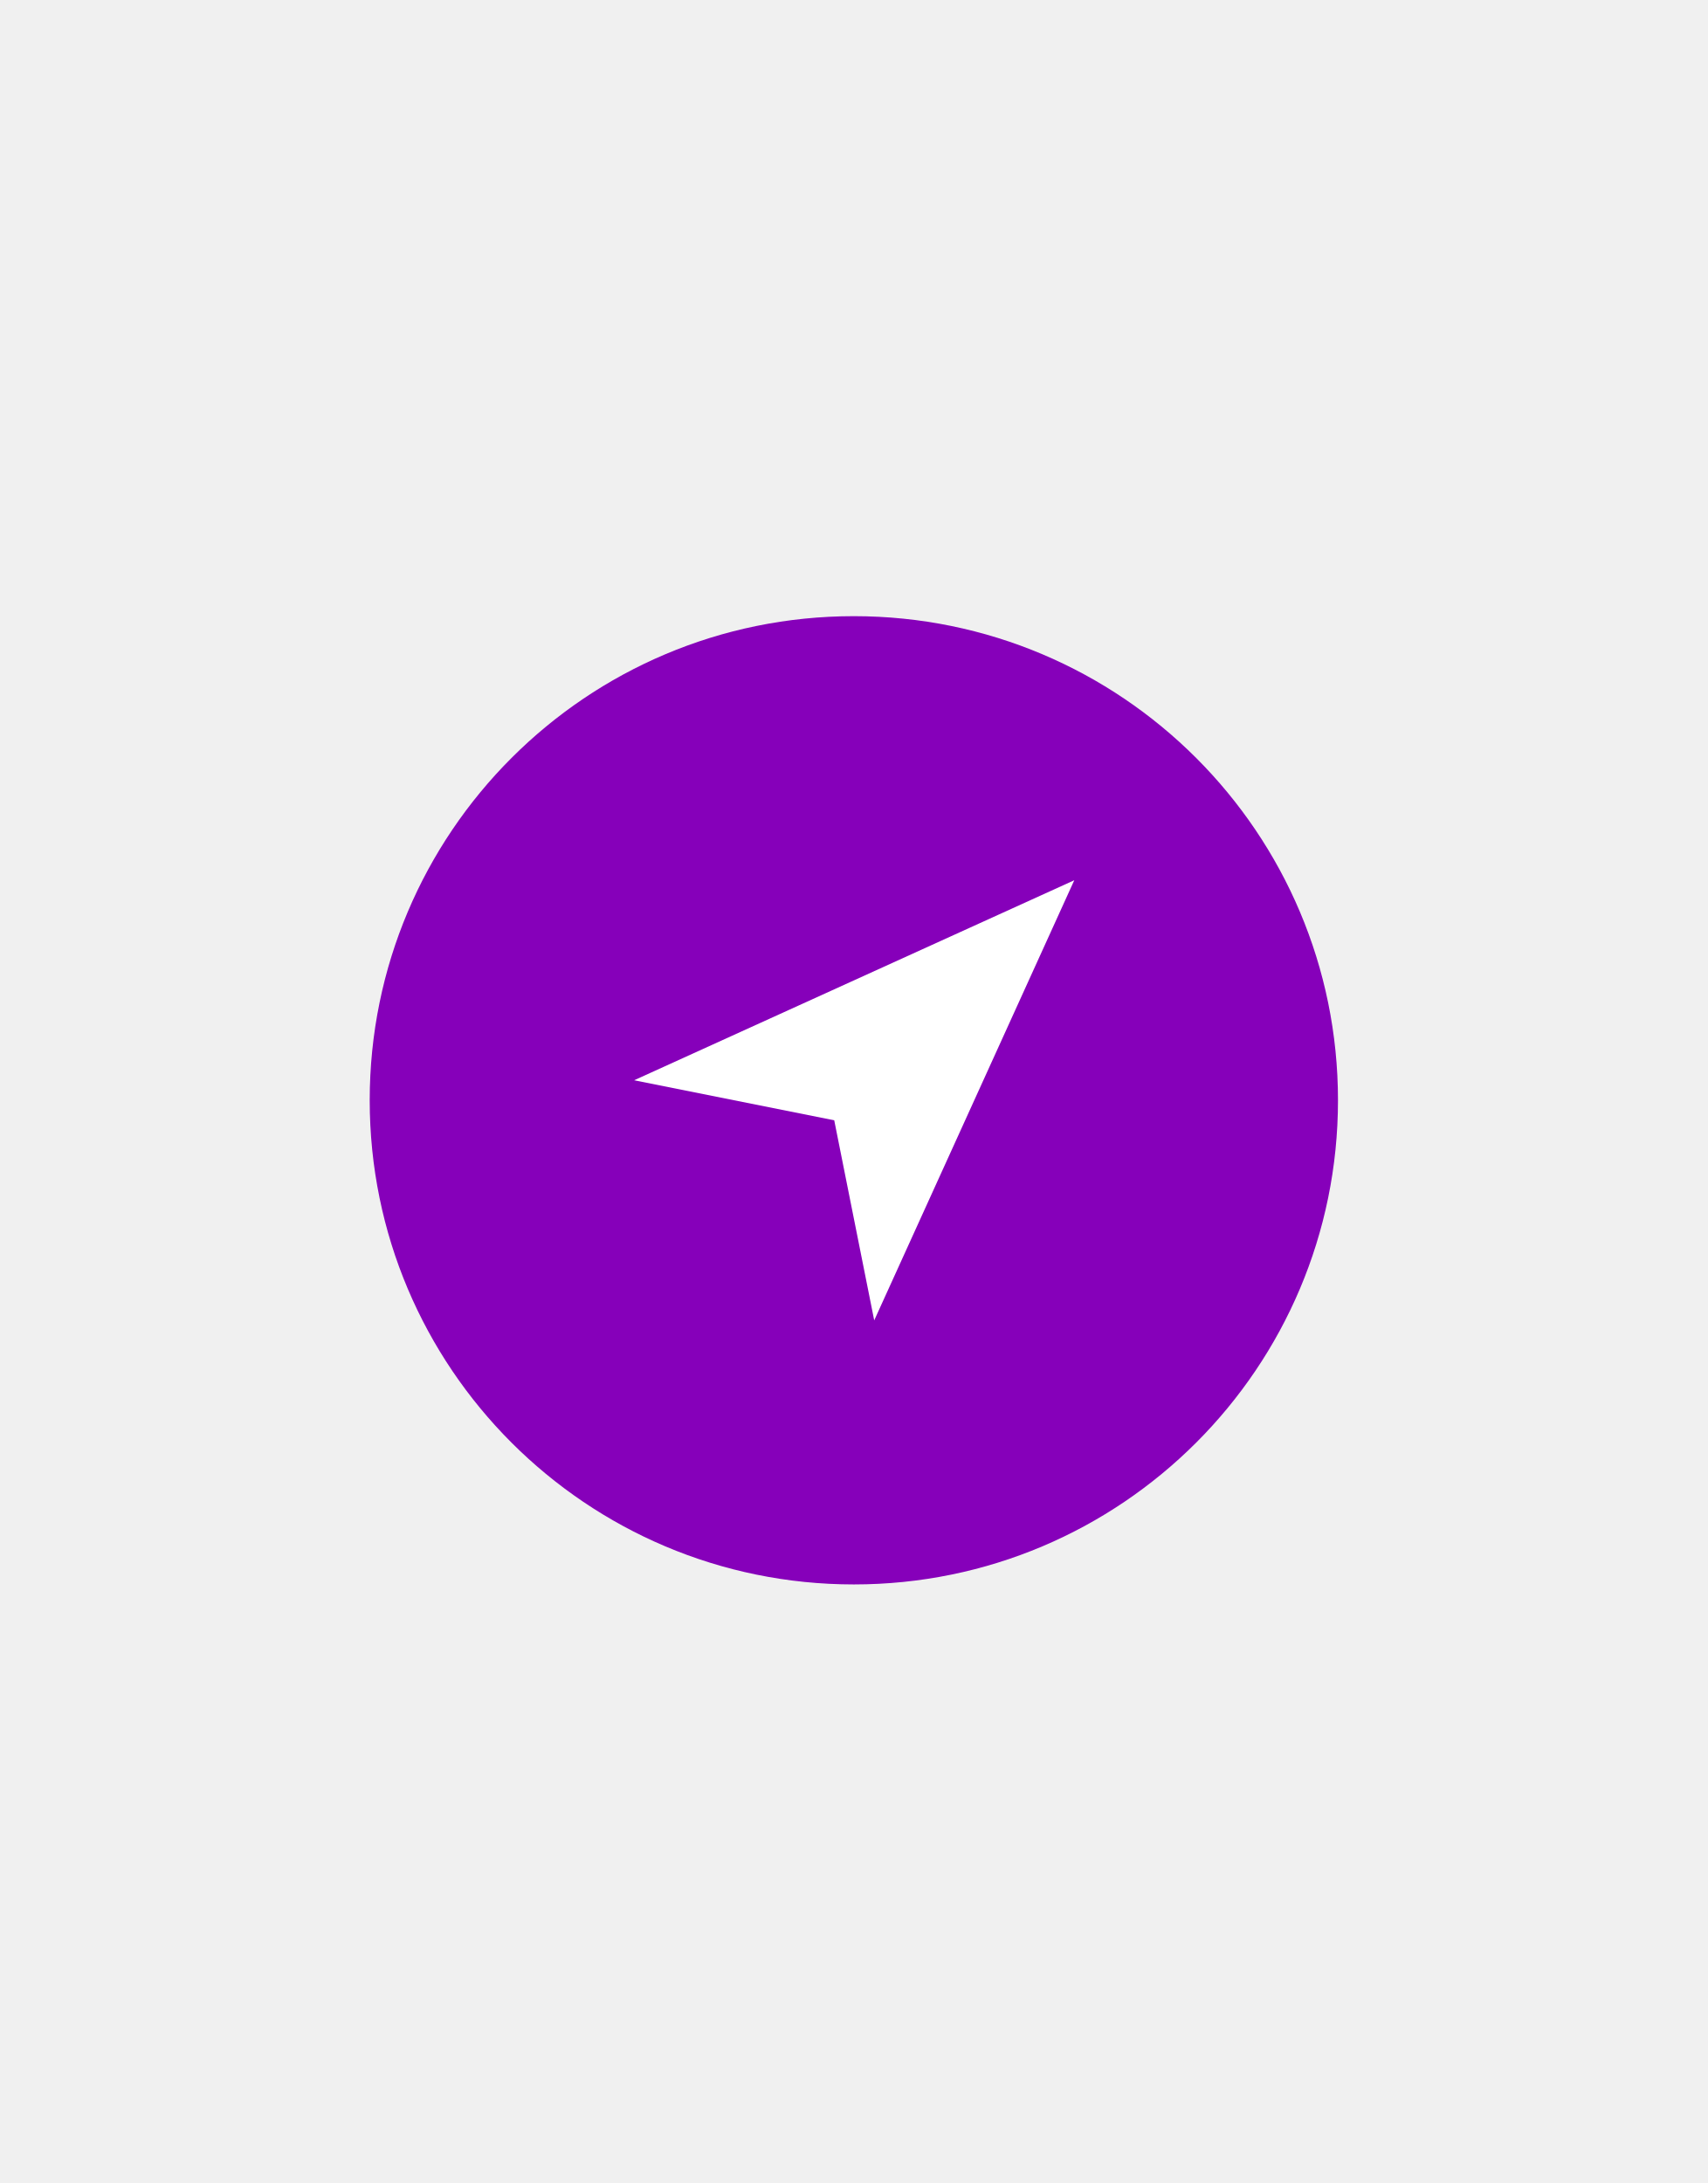
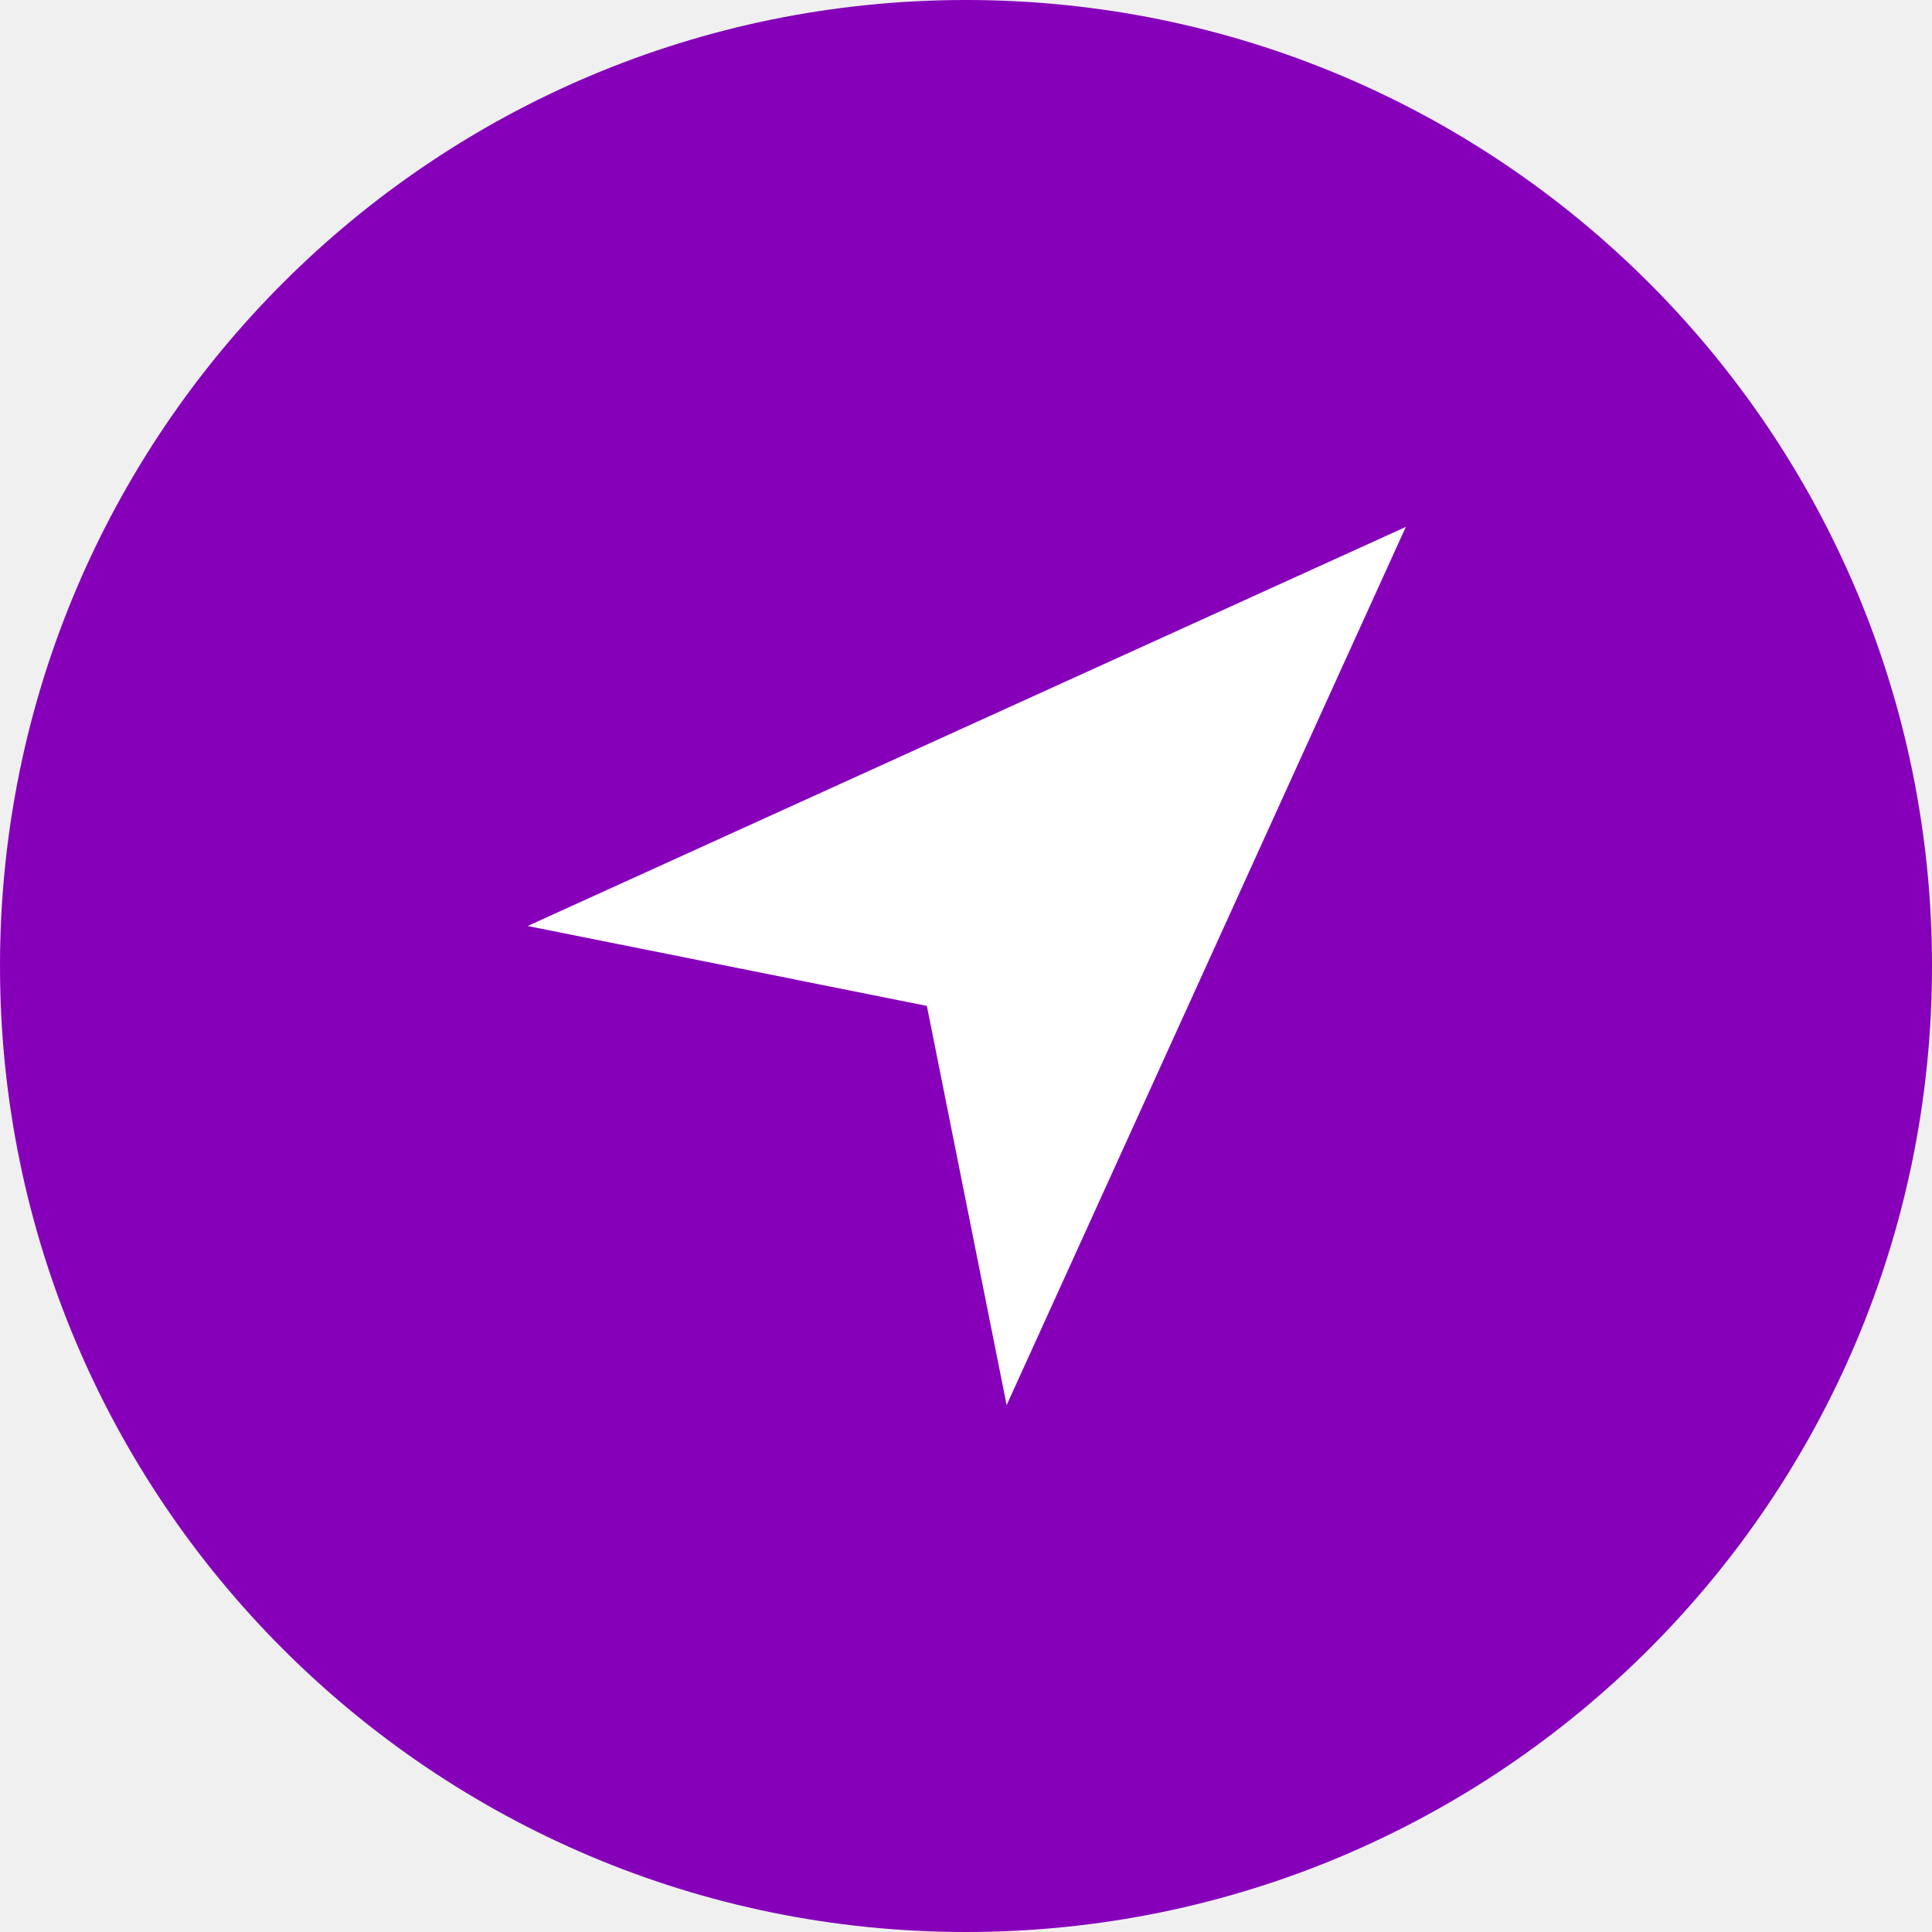
- <svg xmlns="http://www.w3.org/2000/svg" width="97px" height="124px" viewBox="0 0 97 124" version="1.1">
+ <svg xmlns="http://www.w3.org/2000/svg" width="55px" height="55px" viewBox="0 0 55 55" version="1.1">
  <g id="Page-1" stroke="none" stroke-width="1" fill="none" fill-rule="evenodd">
-     <g id="Constellation-Canvas" transform="translate(-171, -7661)">
-       <g id="Lego" transform="translate(171, 7661)">
-         <rect id="Rectangle" x="0" y="0" width="97" height="124" rx="8" />
-         <g id="loc-arrow" transform="translate(21, 35)">
+     <g id="Constellation-Canvas" transform="translate(-192, -6336)">
+       <g id="Directional-Arrows" transform="translate(0, 6070)">
+         <g id="loc-arrow" transform="translate(192, 266)">
          <circle id="Oval" fill="#8600BA" cx="27.5" cy="27.5" r="27.5" />
          <polygon id="Path" fill="#FFFFFF" fill-rule="nonzero" points="40.021 15 28.657 40 26.386 28.636 15.021 26.361" />
        </g>
      </g>
    </g>
  </g>
</svg>
